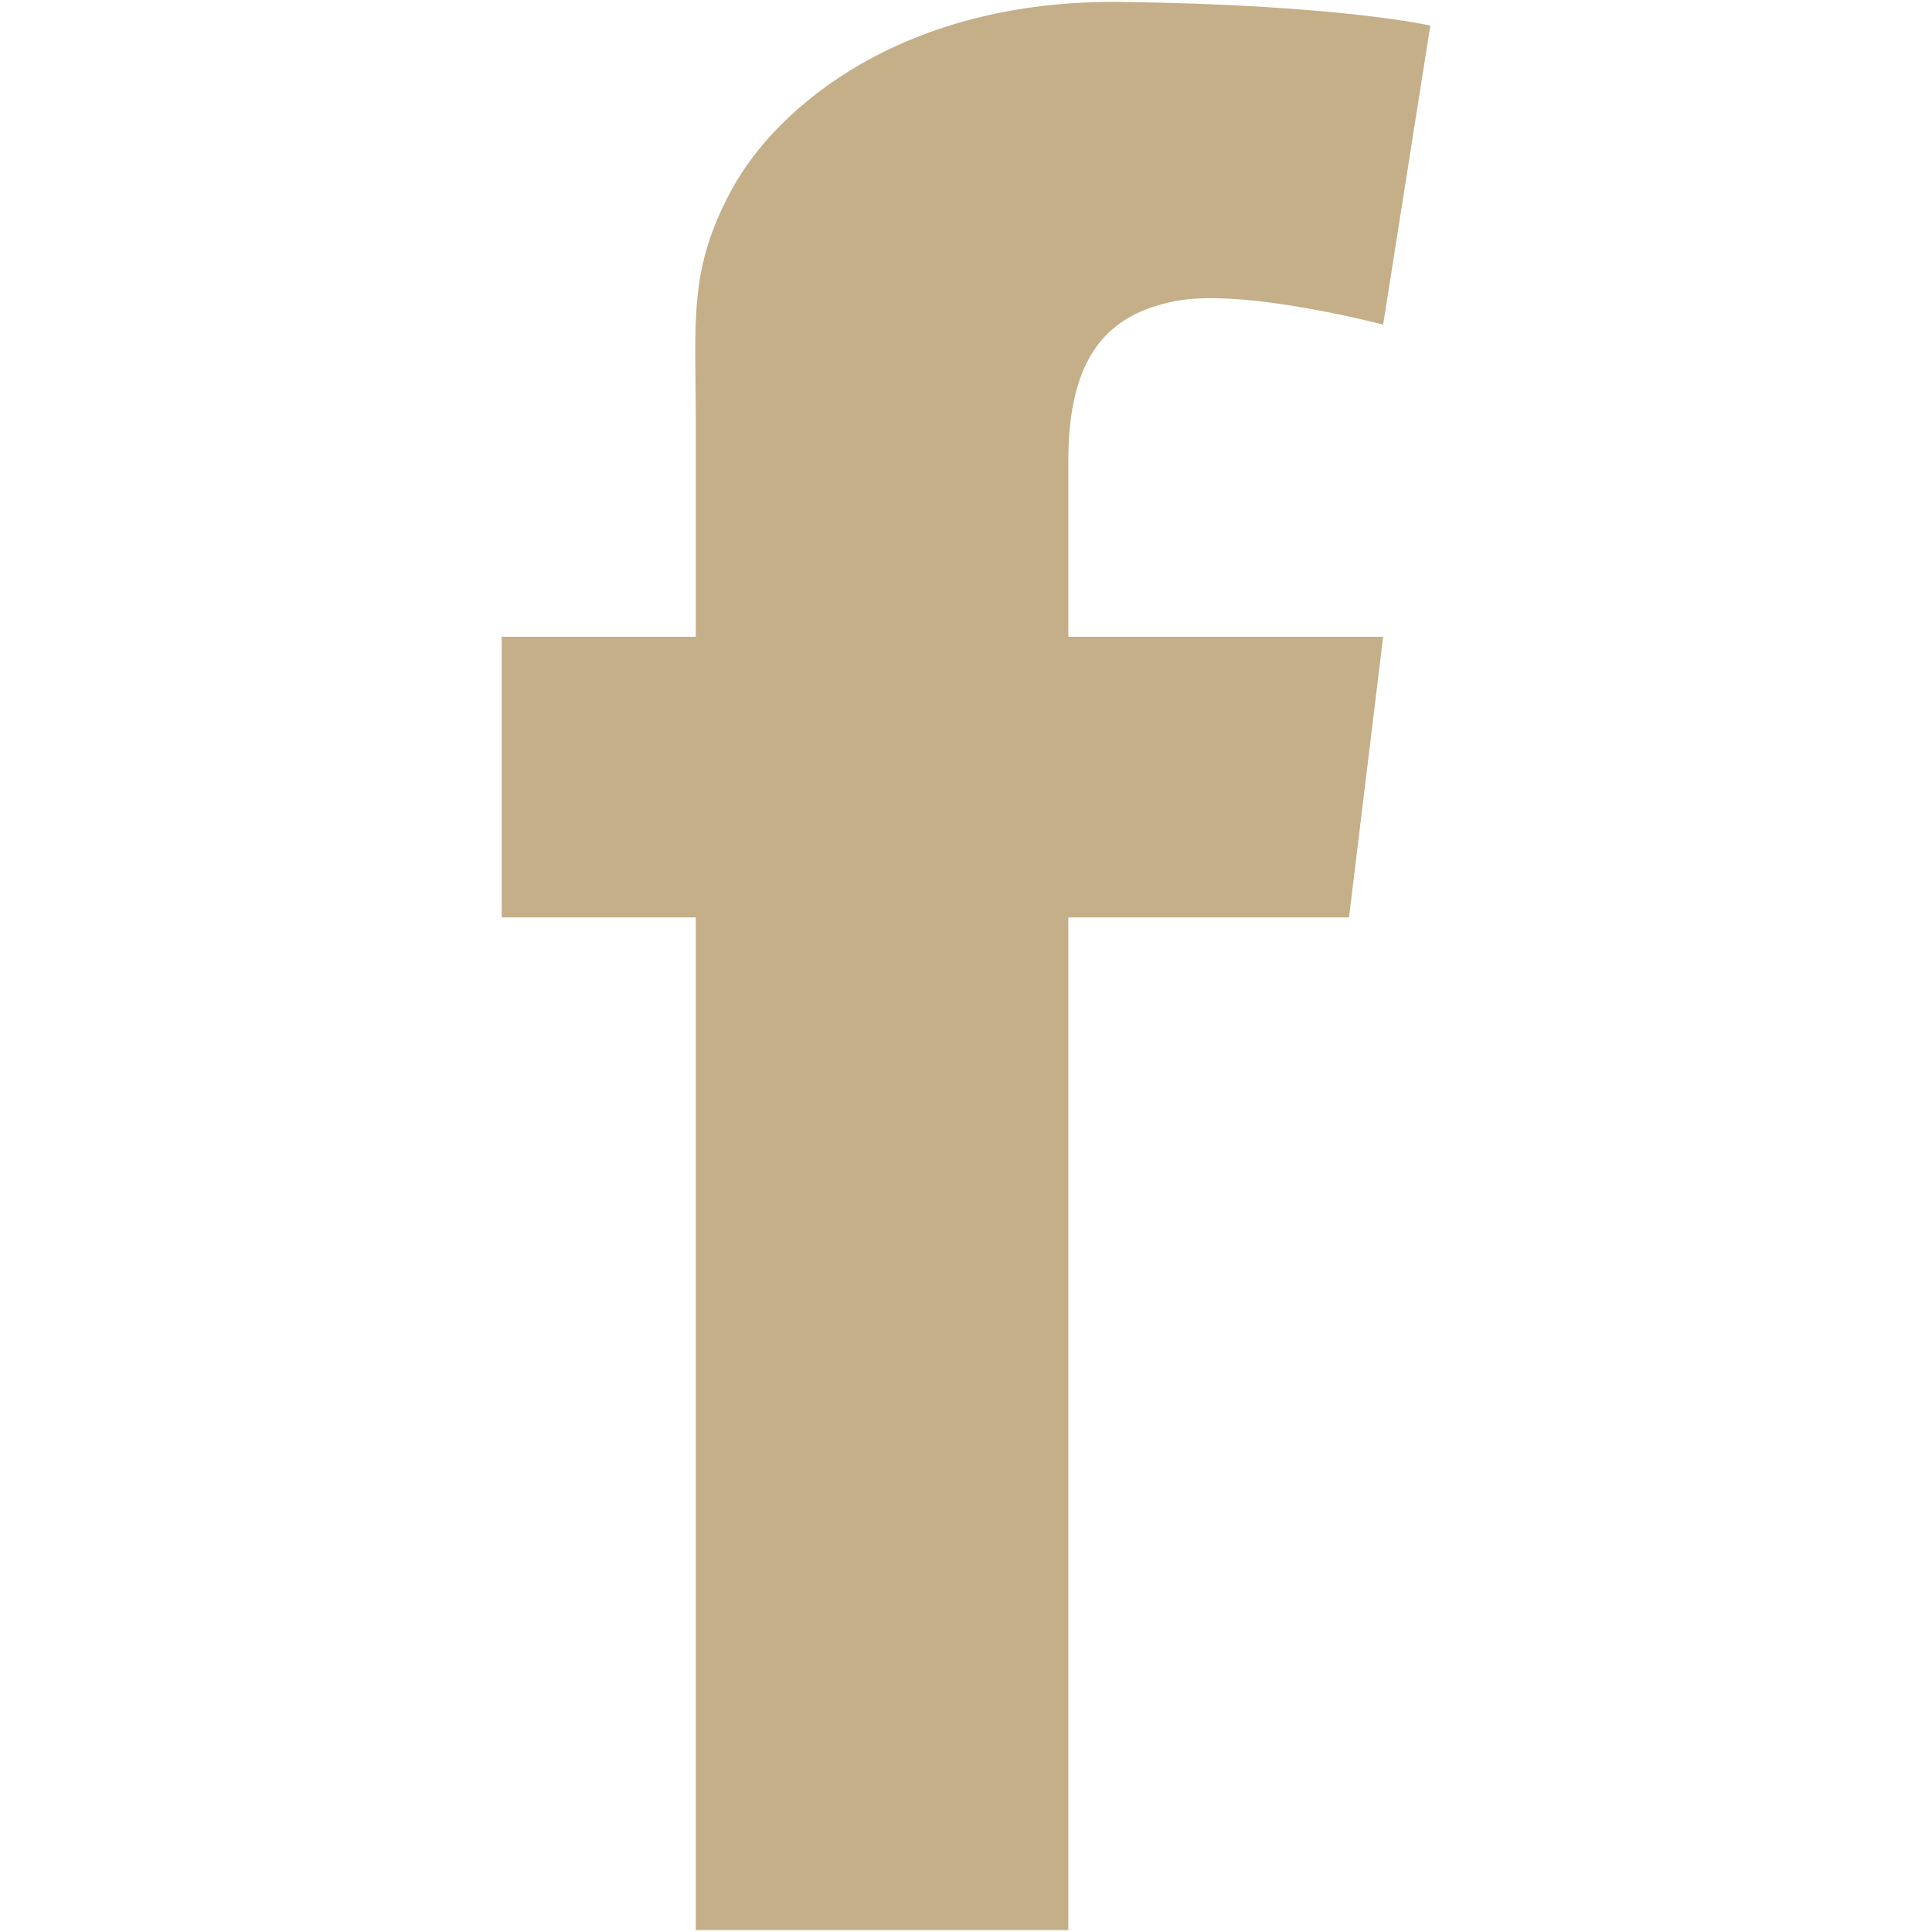
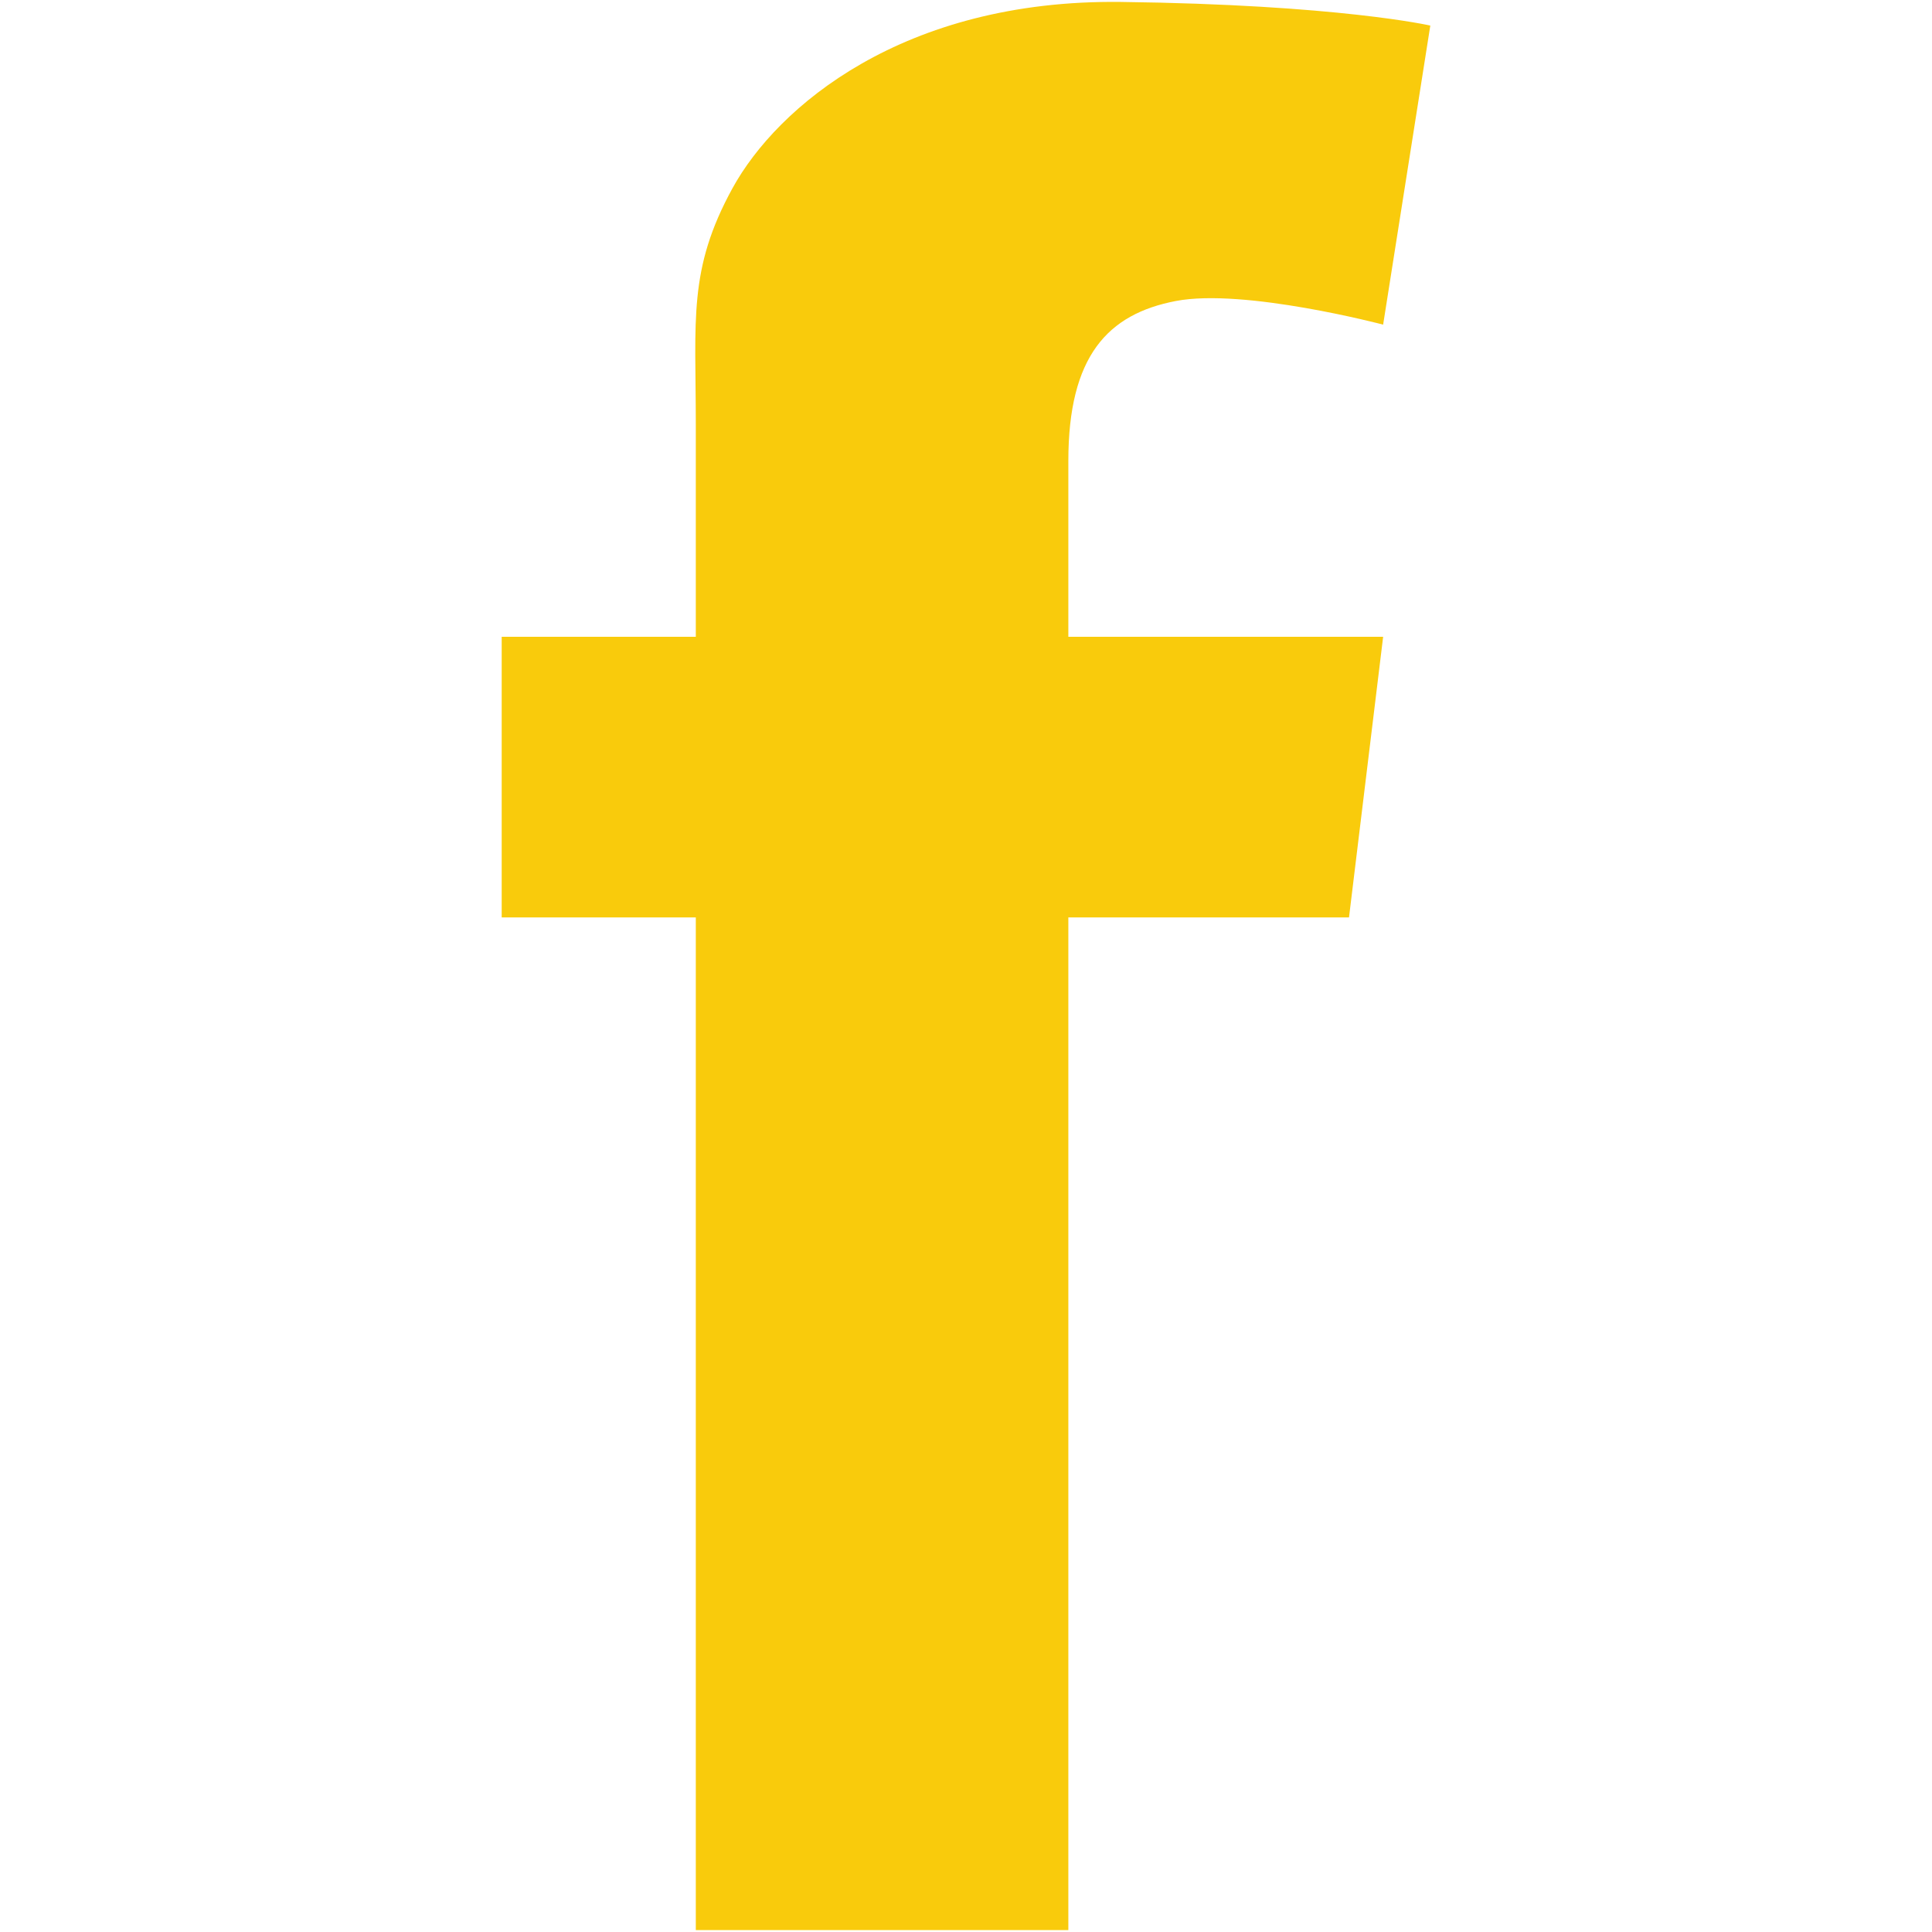
- <svg xmlns="http://www.w3.org/2000/svg" fill="#C4AF89" version="1.1" width="800px" height="800px" viewBox="0 0 512 512" xml:space="preserve">
+ <svg xmlns="http://www.w3.org/2000/svg" fill="#f9cb0c" version="1.1" width="800px" height="800px" viewBox="0 0 512 512" xml:space="preserve">
  <g id="SVGRepo_bgCarrier" stroke-width="0" />
  <g id="SVGRepo_tracerCarrier" stroke-linecap="round" stroke-linejoin="round" />
  <g id="SVGRepo_iconCarrier">
    <g id="7935ec95c421cee6d86eb22ecd11b7e3">
      <path style="display: inline;" d="M283.122,122.174c0,5.24,0,22.319,0,46.583h83.424l-9.045,74.367h-74.379 c0,114.688,0,268.375,0,268.375h-98.726c0,0,0-151.653,0-268.375h-51.443v-74.367h51.443c0-29.492,0-50.463,0-56.302 c0-27.82-2.096-41.02,9.725-62.578C205.948,28.32,239.308-0.174,297.007,0.512c57.713,0.711,82.04,6.263,82.04,6.263 l-12.501,79.257c0,0-36.853-9.731-54.942-6.263C293.539,83.238,283.122,94.366,283.122,122.174z"> </path>
    </g>
  </g>
</svg>
